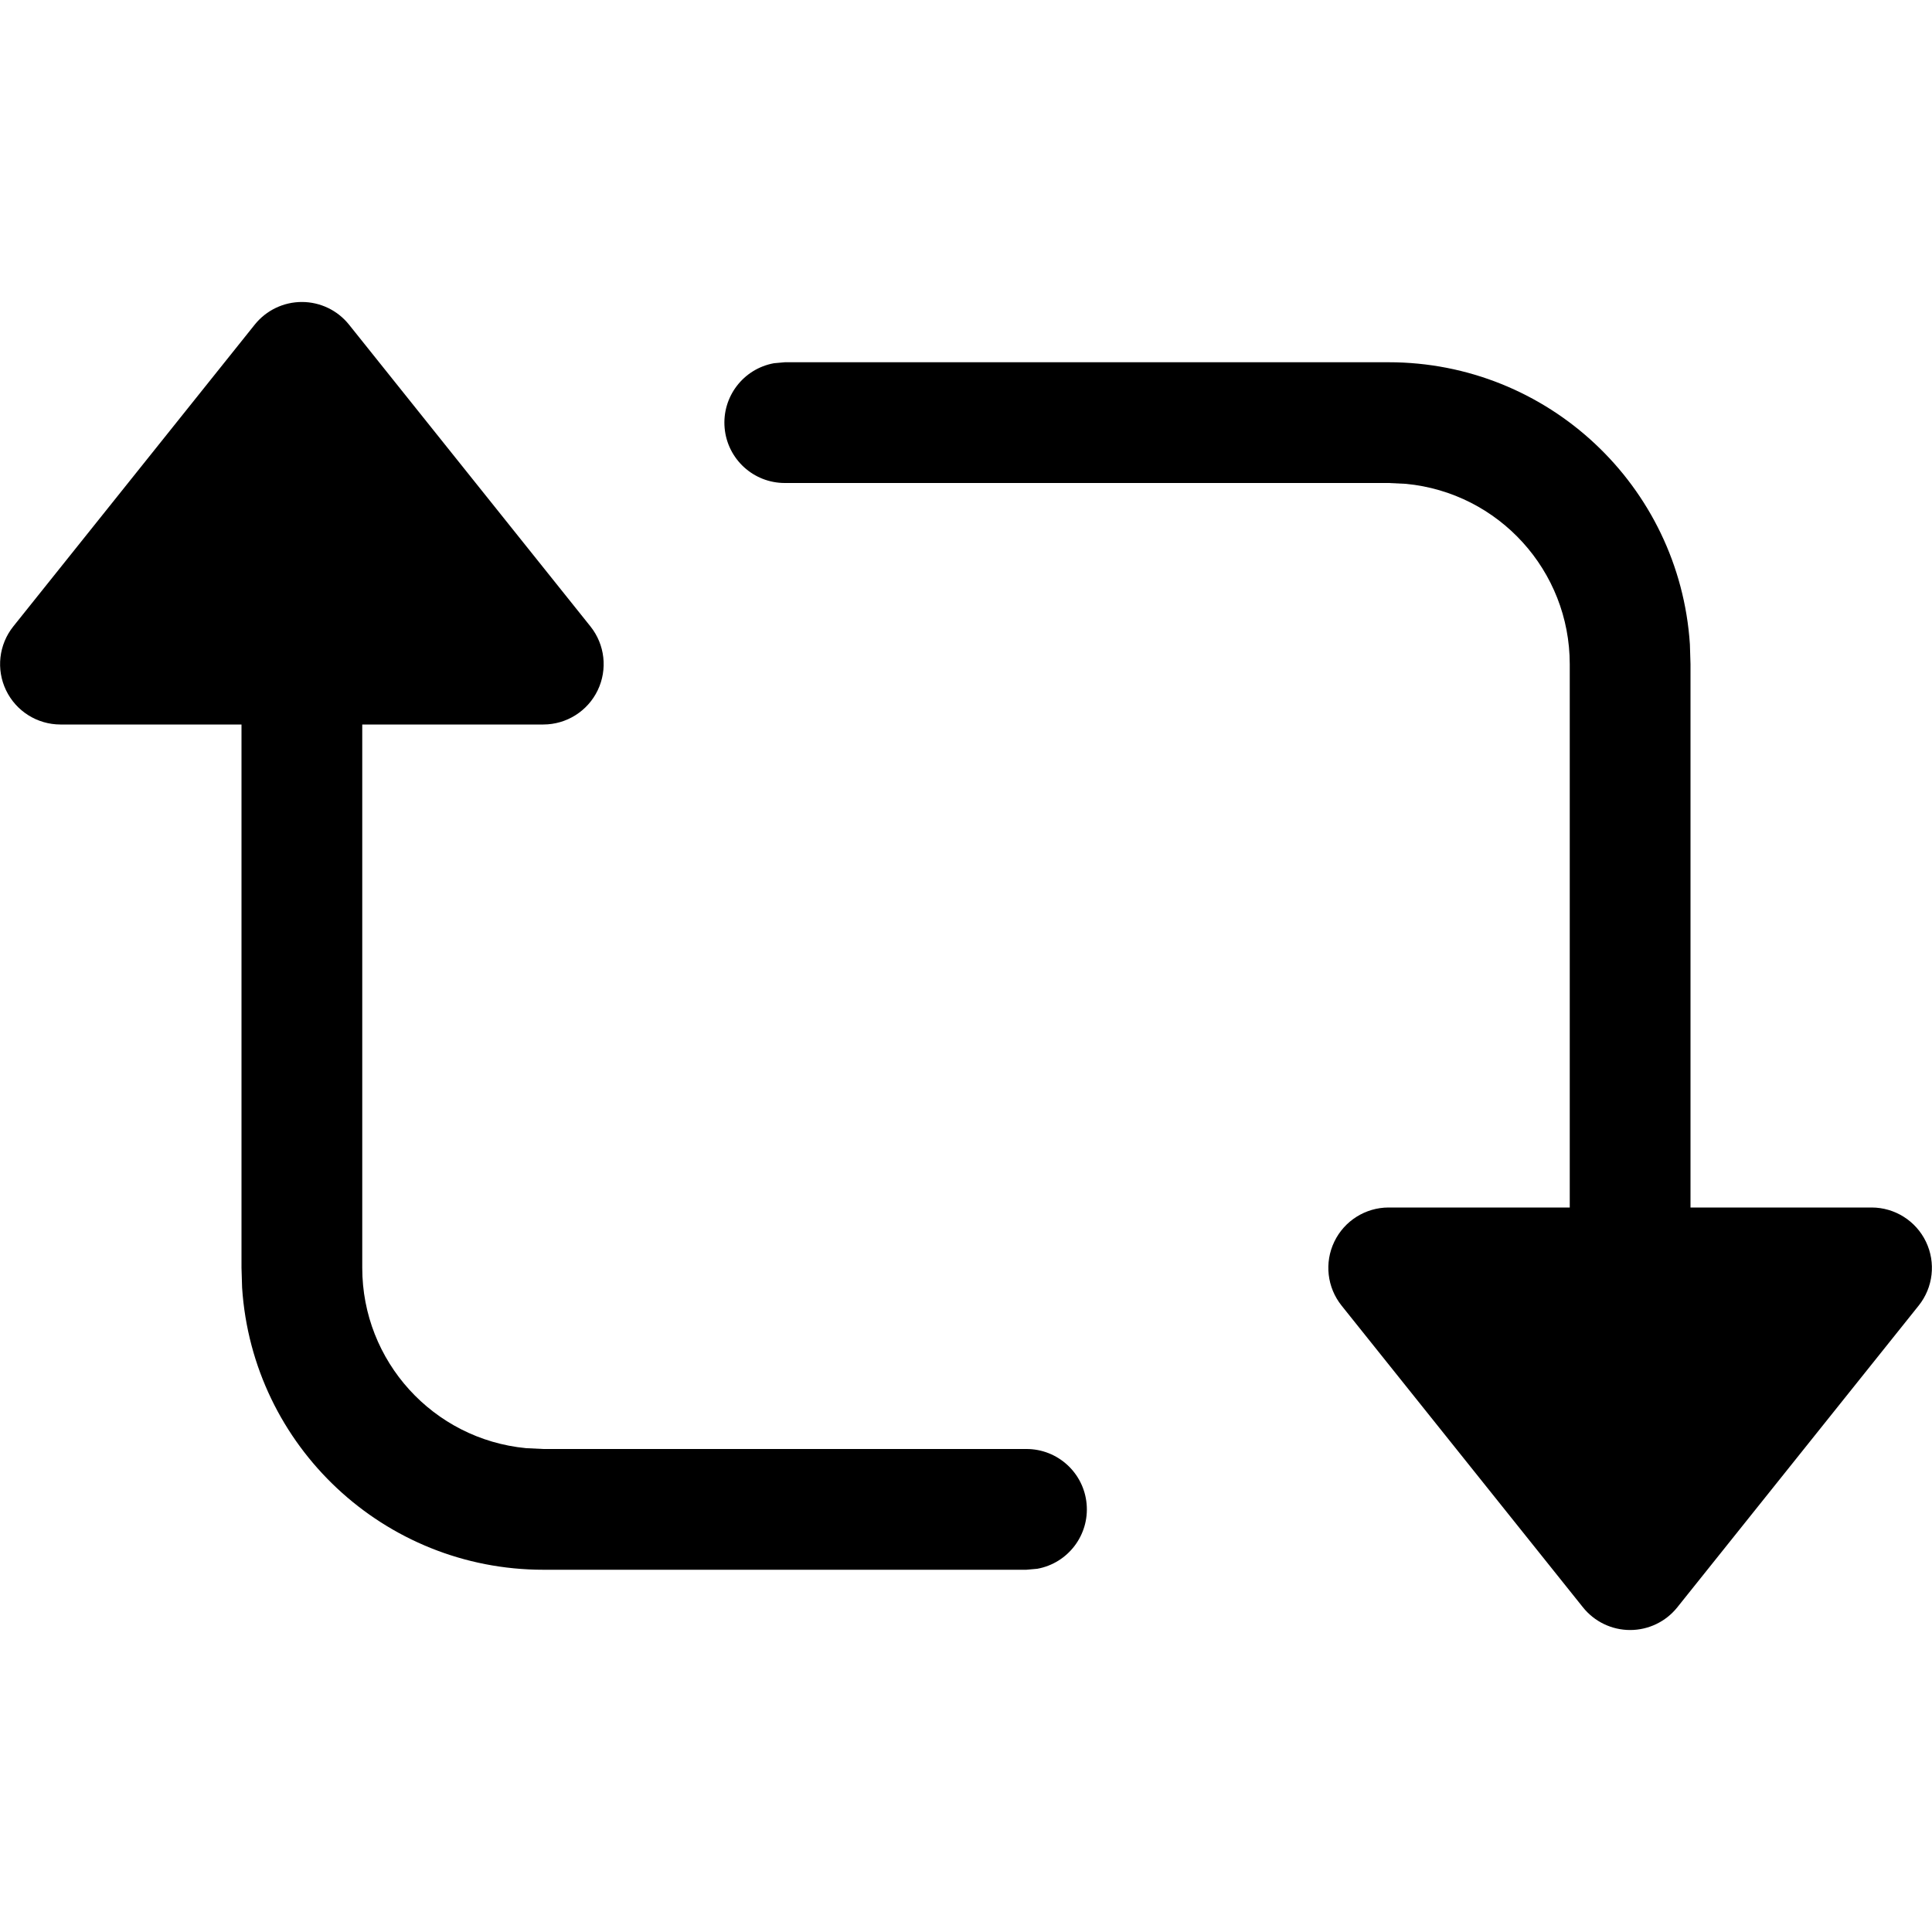
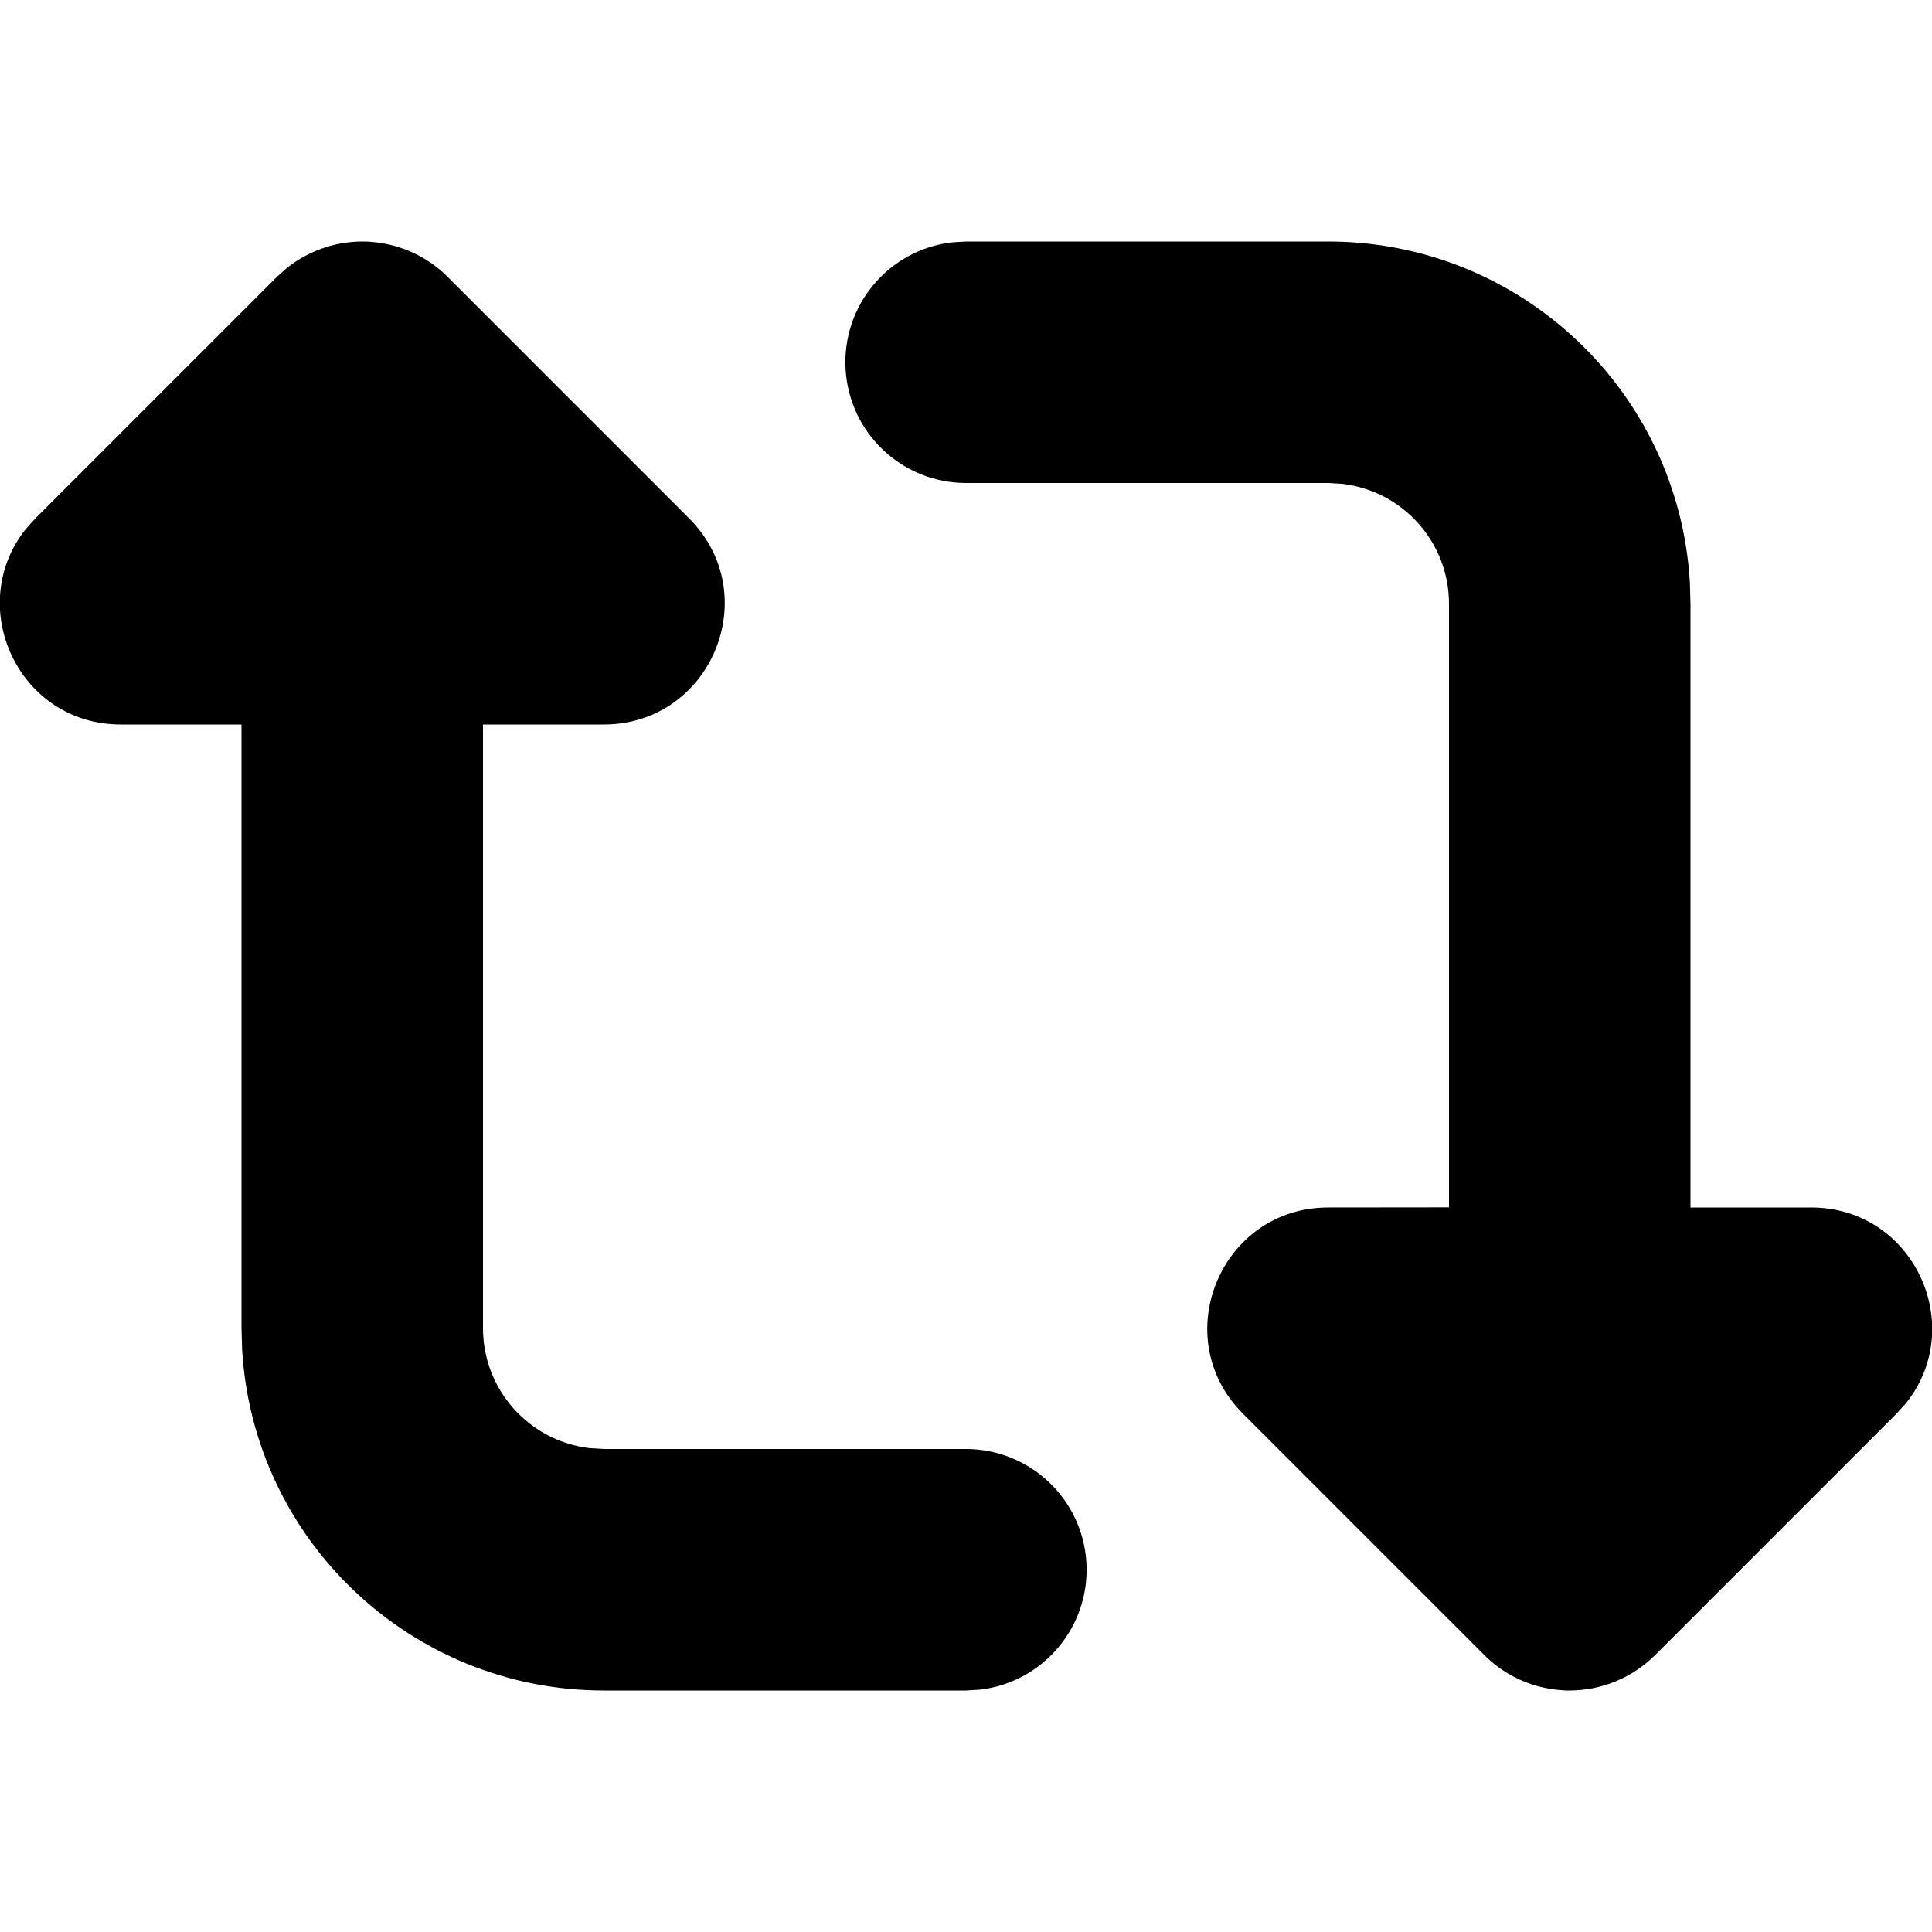
<svg xmlns="http://www.w3.org/2000/svg" width="16" height="16" focusable="false" viewBox="0 0 16 16">
-   <path fill="currentColor" d="M6.5 3h5a2.5 2.5 0 012.495 2.336L14 5.5V10h1.5a.5.5 0 01.39.812l-2 2.5a.5.5 0 01-.78 0l-2-2.5A.5.5 0 0111.5 10H13V5.5a1.5 1.5 0 00-1.356-1.493L11.5 4h-5a.5.5 0 01-.09-.992L6.5 3zm-3.61-.312l2 2.5A.5.5 0 014.5 6H3v4.5a1.5 1.5 0 001.356 1.493L4.5 12h4a.5.5 0 01.09.992L8.5 13h-4a2.5 2.5 0 01-2.495-2.336L2 10.5V6H.5a.5.5 0 01-.39-.812l2-2.5a.5.5 0 01.78 0z" />
+   <path fill="currentColor" d="M3 2h.02c.023 0 .046.002.07.004L3 2a1.008 1.008 0 01.595.196c.04.03.077.061.112.097l-.09-.08.008.007.082.073 2 2C6.337 4.923 5.891 6 5 6H4v5a1 1 0 00.883.993L5 12h3a1 1 0 01.117 1.993L8 14H5a3 3 0 01-2.995-2.824L2 11V6H1C.148 6-.297 5.014.217 4.377l.076-.084 2-2 .082-.073A1.005 1.005 0 013 2zm8 0a3 3 0 012.995 2.824L14 5v5h1c.852 0 1.297.986.783 1.623l-.076.084-2 2A1.006 1.006 0 0113 14h-.032l-.054-.004L13 14a1.008 1.008 0 01-.595-.196.999.999 0 01-.112-.097l.09.08a1.006 1.006 0 01-.09-.08l-2-2C9.663 11.077 10.109 10 11 10l1-.001V5a1 1 0 00-.883-.993L11 4H8a1 1 0 01-.117-1.993L8 2h3z" />
</svg>
